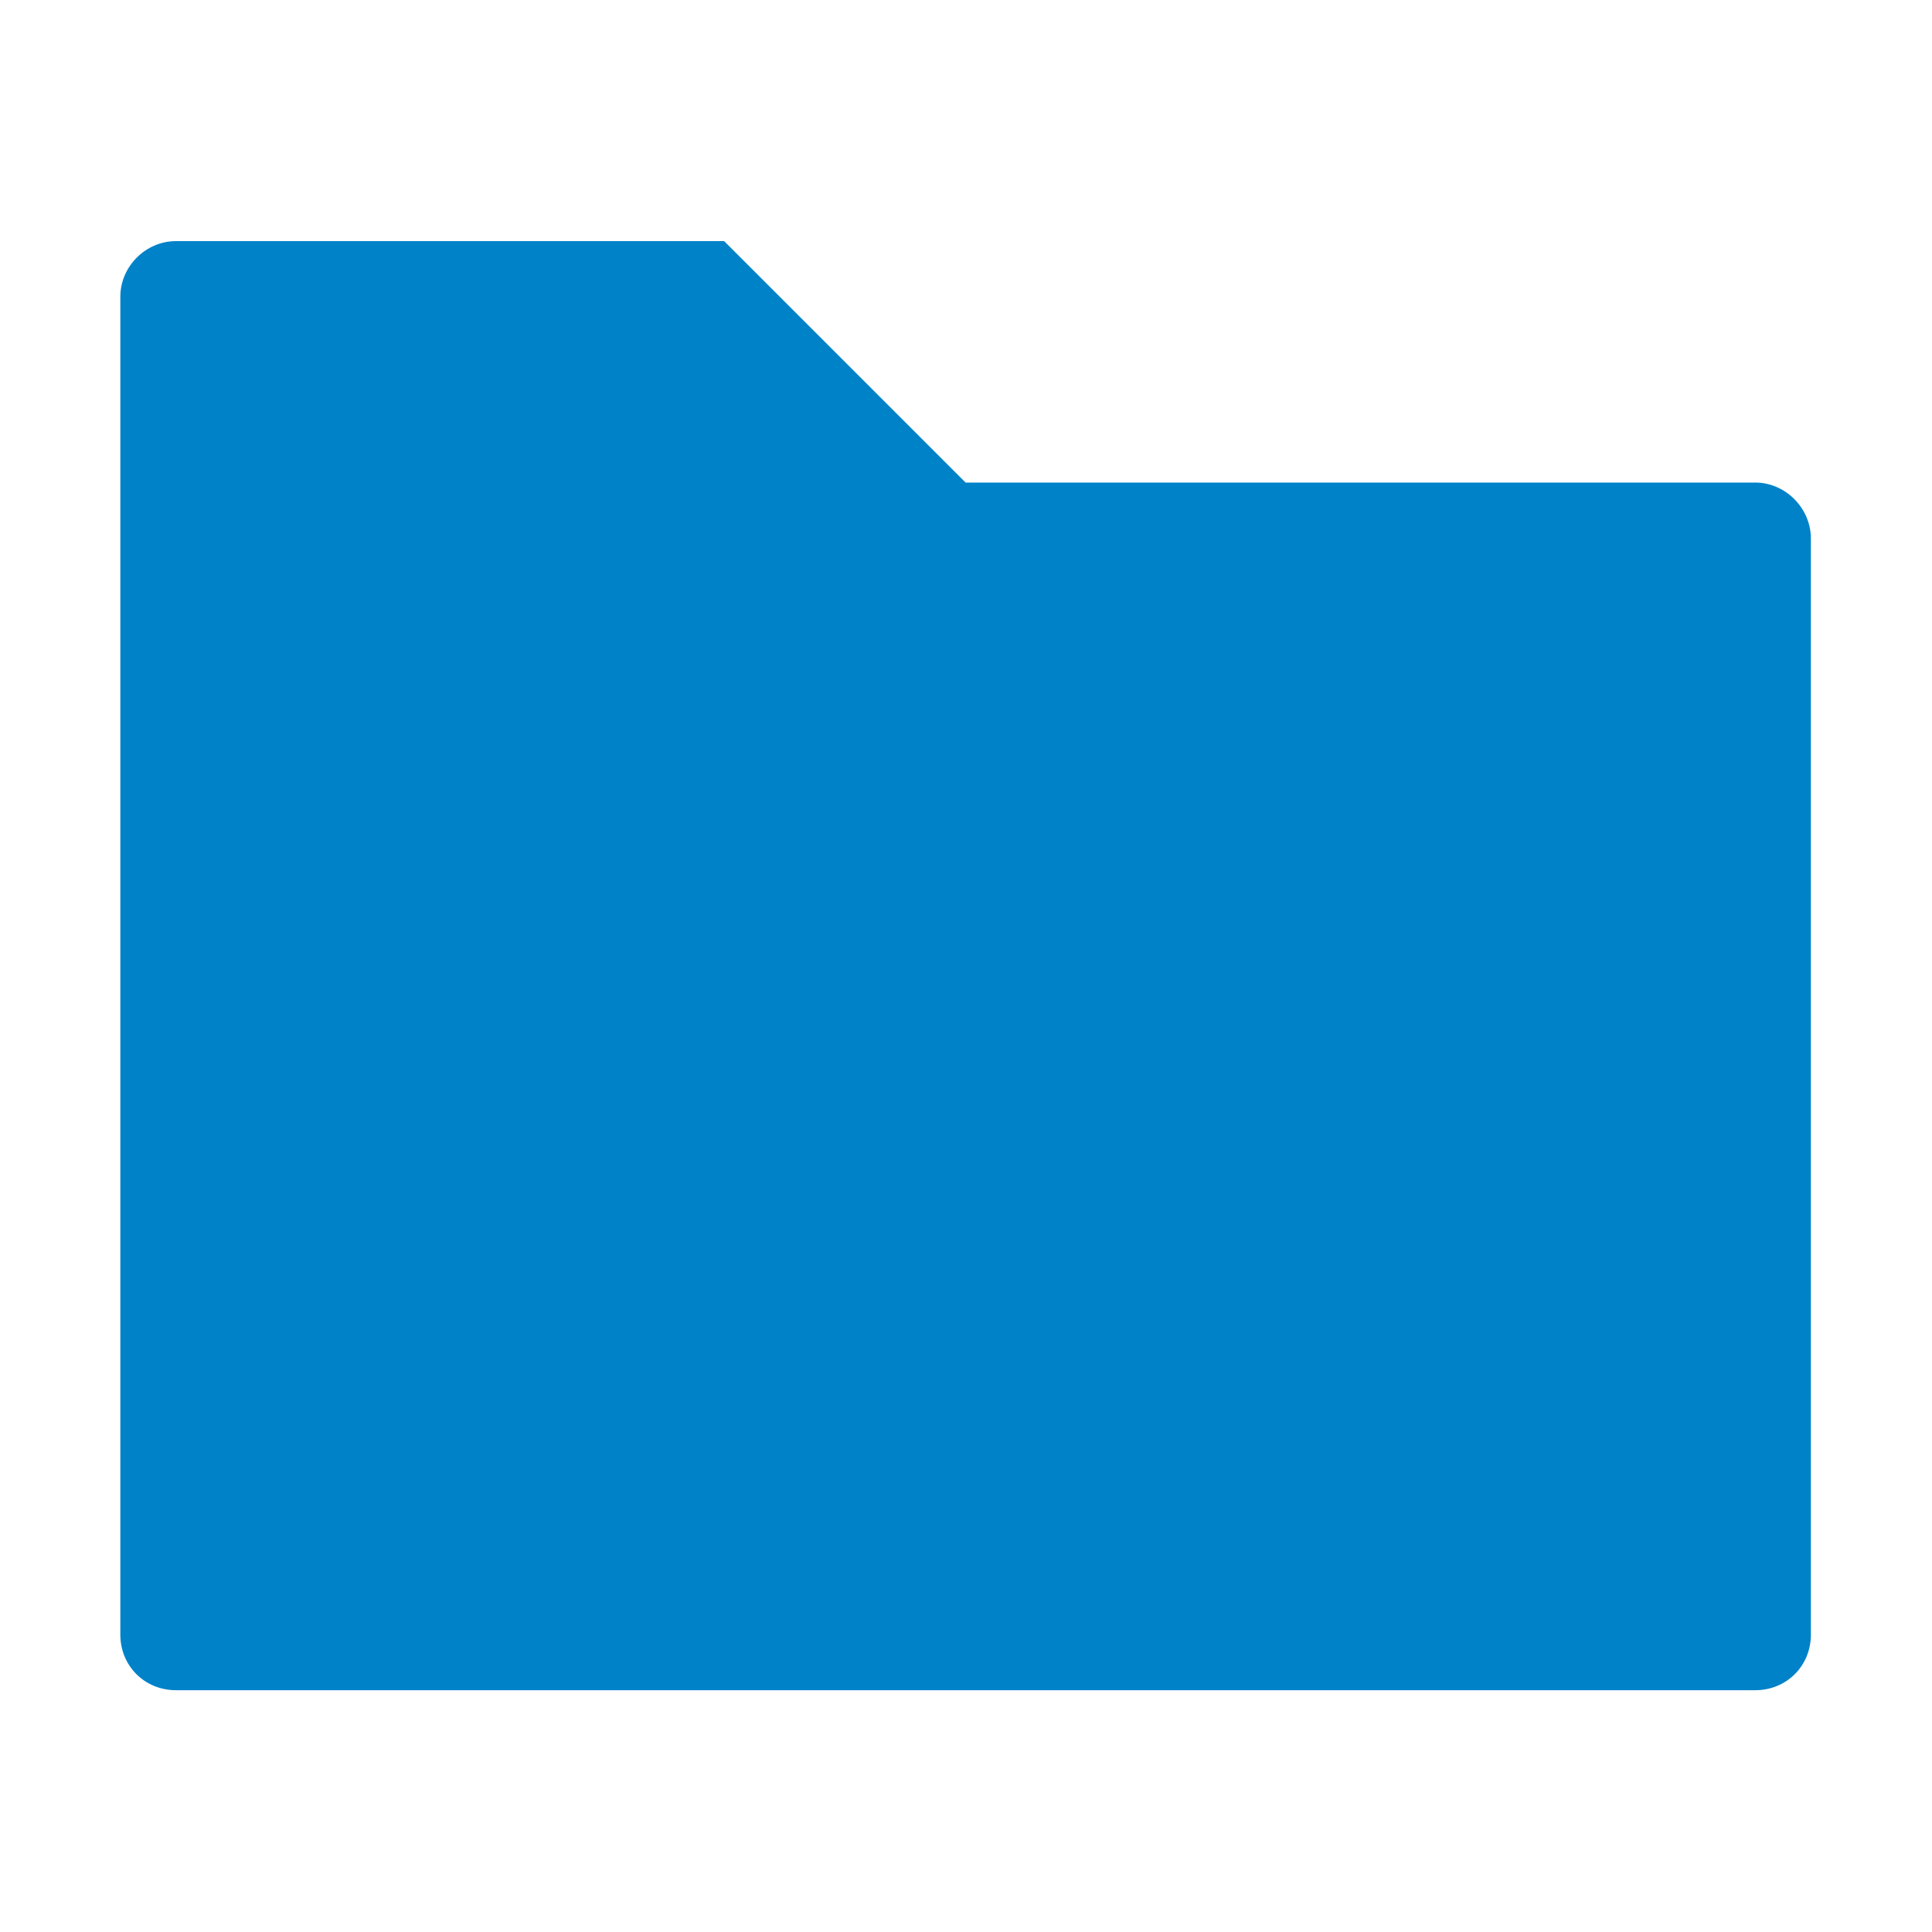
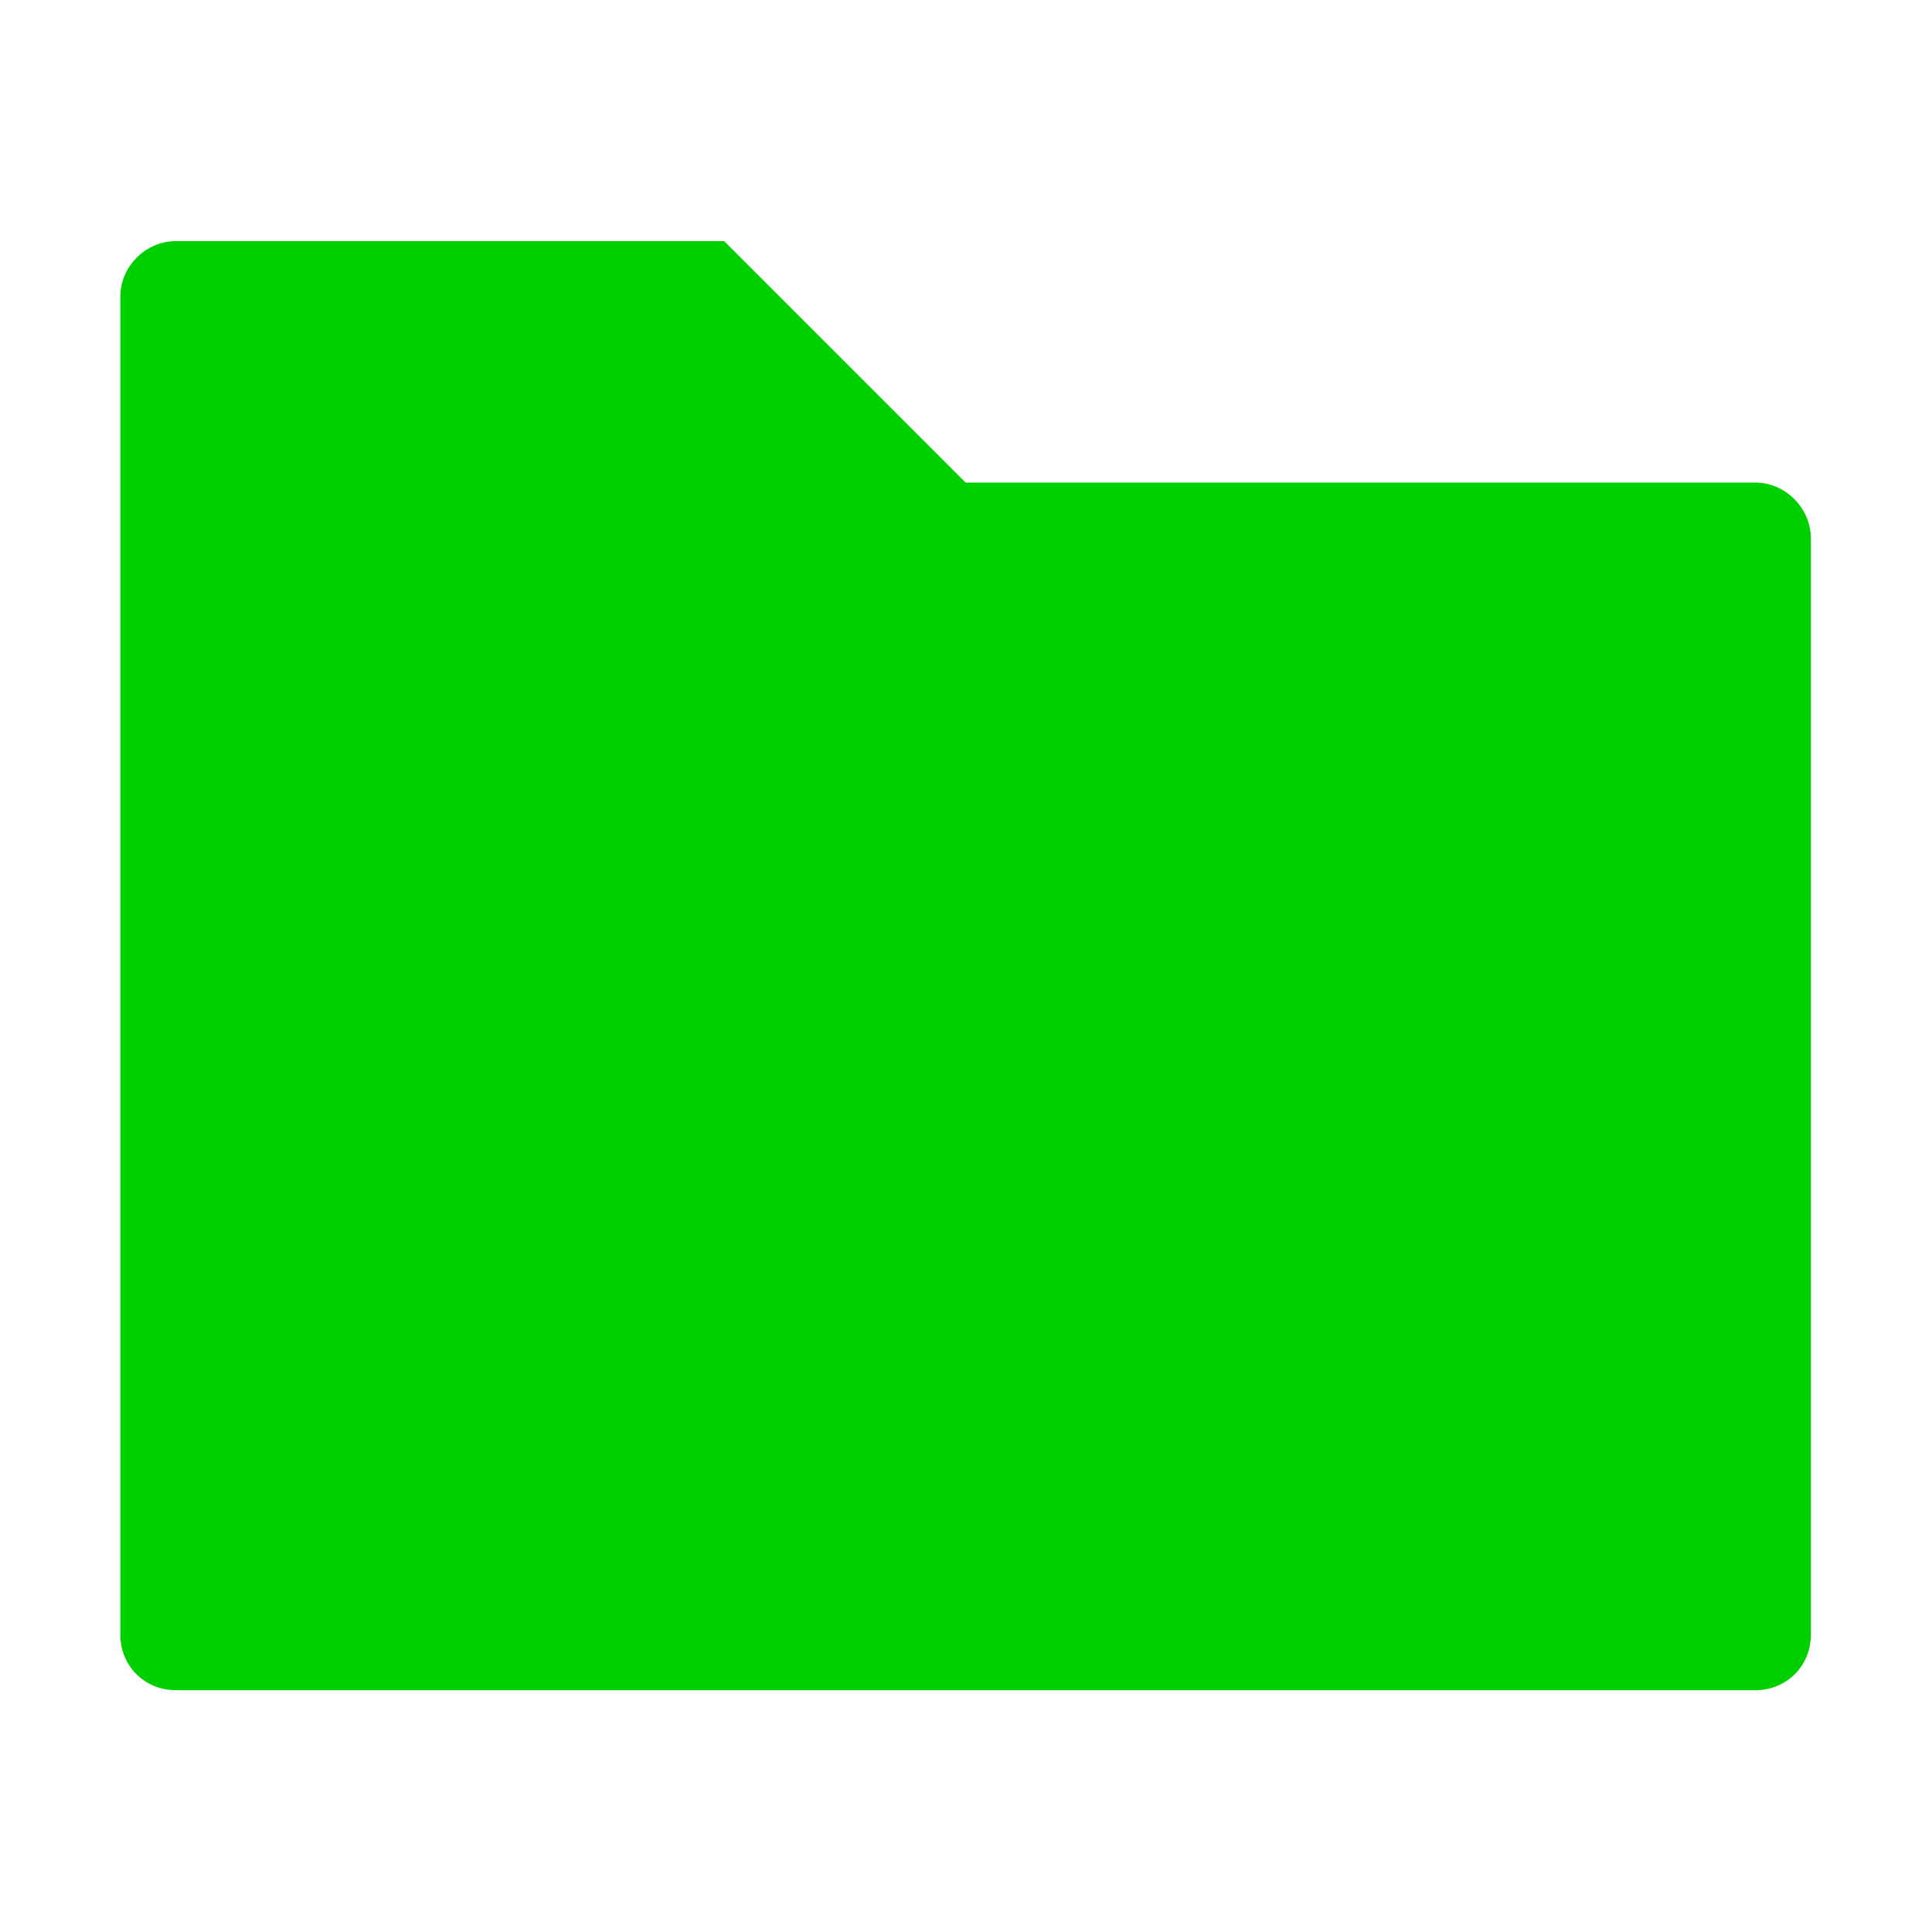
<svg xmlns="http://www.w3.org/2000/svg" height="17.067" width="17.067" version="1" id="svg2">
  <defs id="defs8" />
-   <path d="m 1.554,2.13 c -0.267,0 -0.491,0.224 -0.491,0.491 v 11.819 c 0,0.277 0.215,0.491 0.491,0.491 H 15.506 c 0.275,0 0.491,-0.213 0.491,-0.491 V 4.757 c 0,-0.267 -0.224,-0.494 -0.491,-0.494 H 8.53 L 6.397,2.13 Z" id="path4" style="fill:#0082c9;fill-opacity:1;fill-rule:evenodd;stroke-width:1.067;opacity:1" />
+   <path d="m 1.554,2.13 c -0.267,0 -0.491,0.224 -0.491,0.491 v 11.819 c 0,0.277 0.215,0.491 0.491,0.491 H 15.506 c 0.275,0 0.491,-0.213 0.491,-0.491 V 4.757 c 0,-0.267 -0.224,-0.494 -0.491,-0.494 H 8.53 L 6.397,2.13 Z" id="path4" style="fill:#00cf00;fill-opacity:1;fill-rule:evenodd;stroke-width:1.067;opacity:1" />
</svg>
